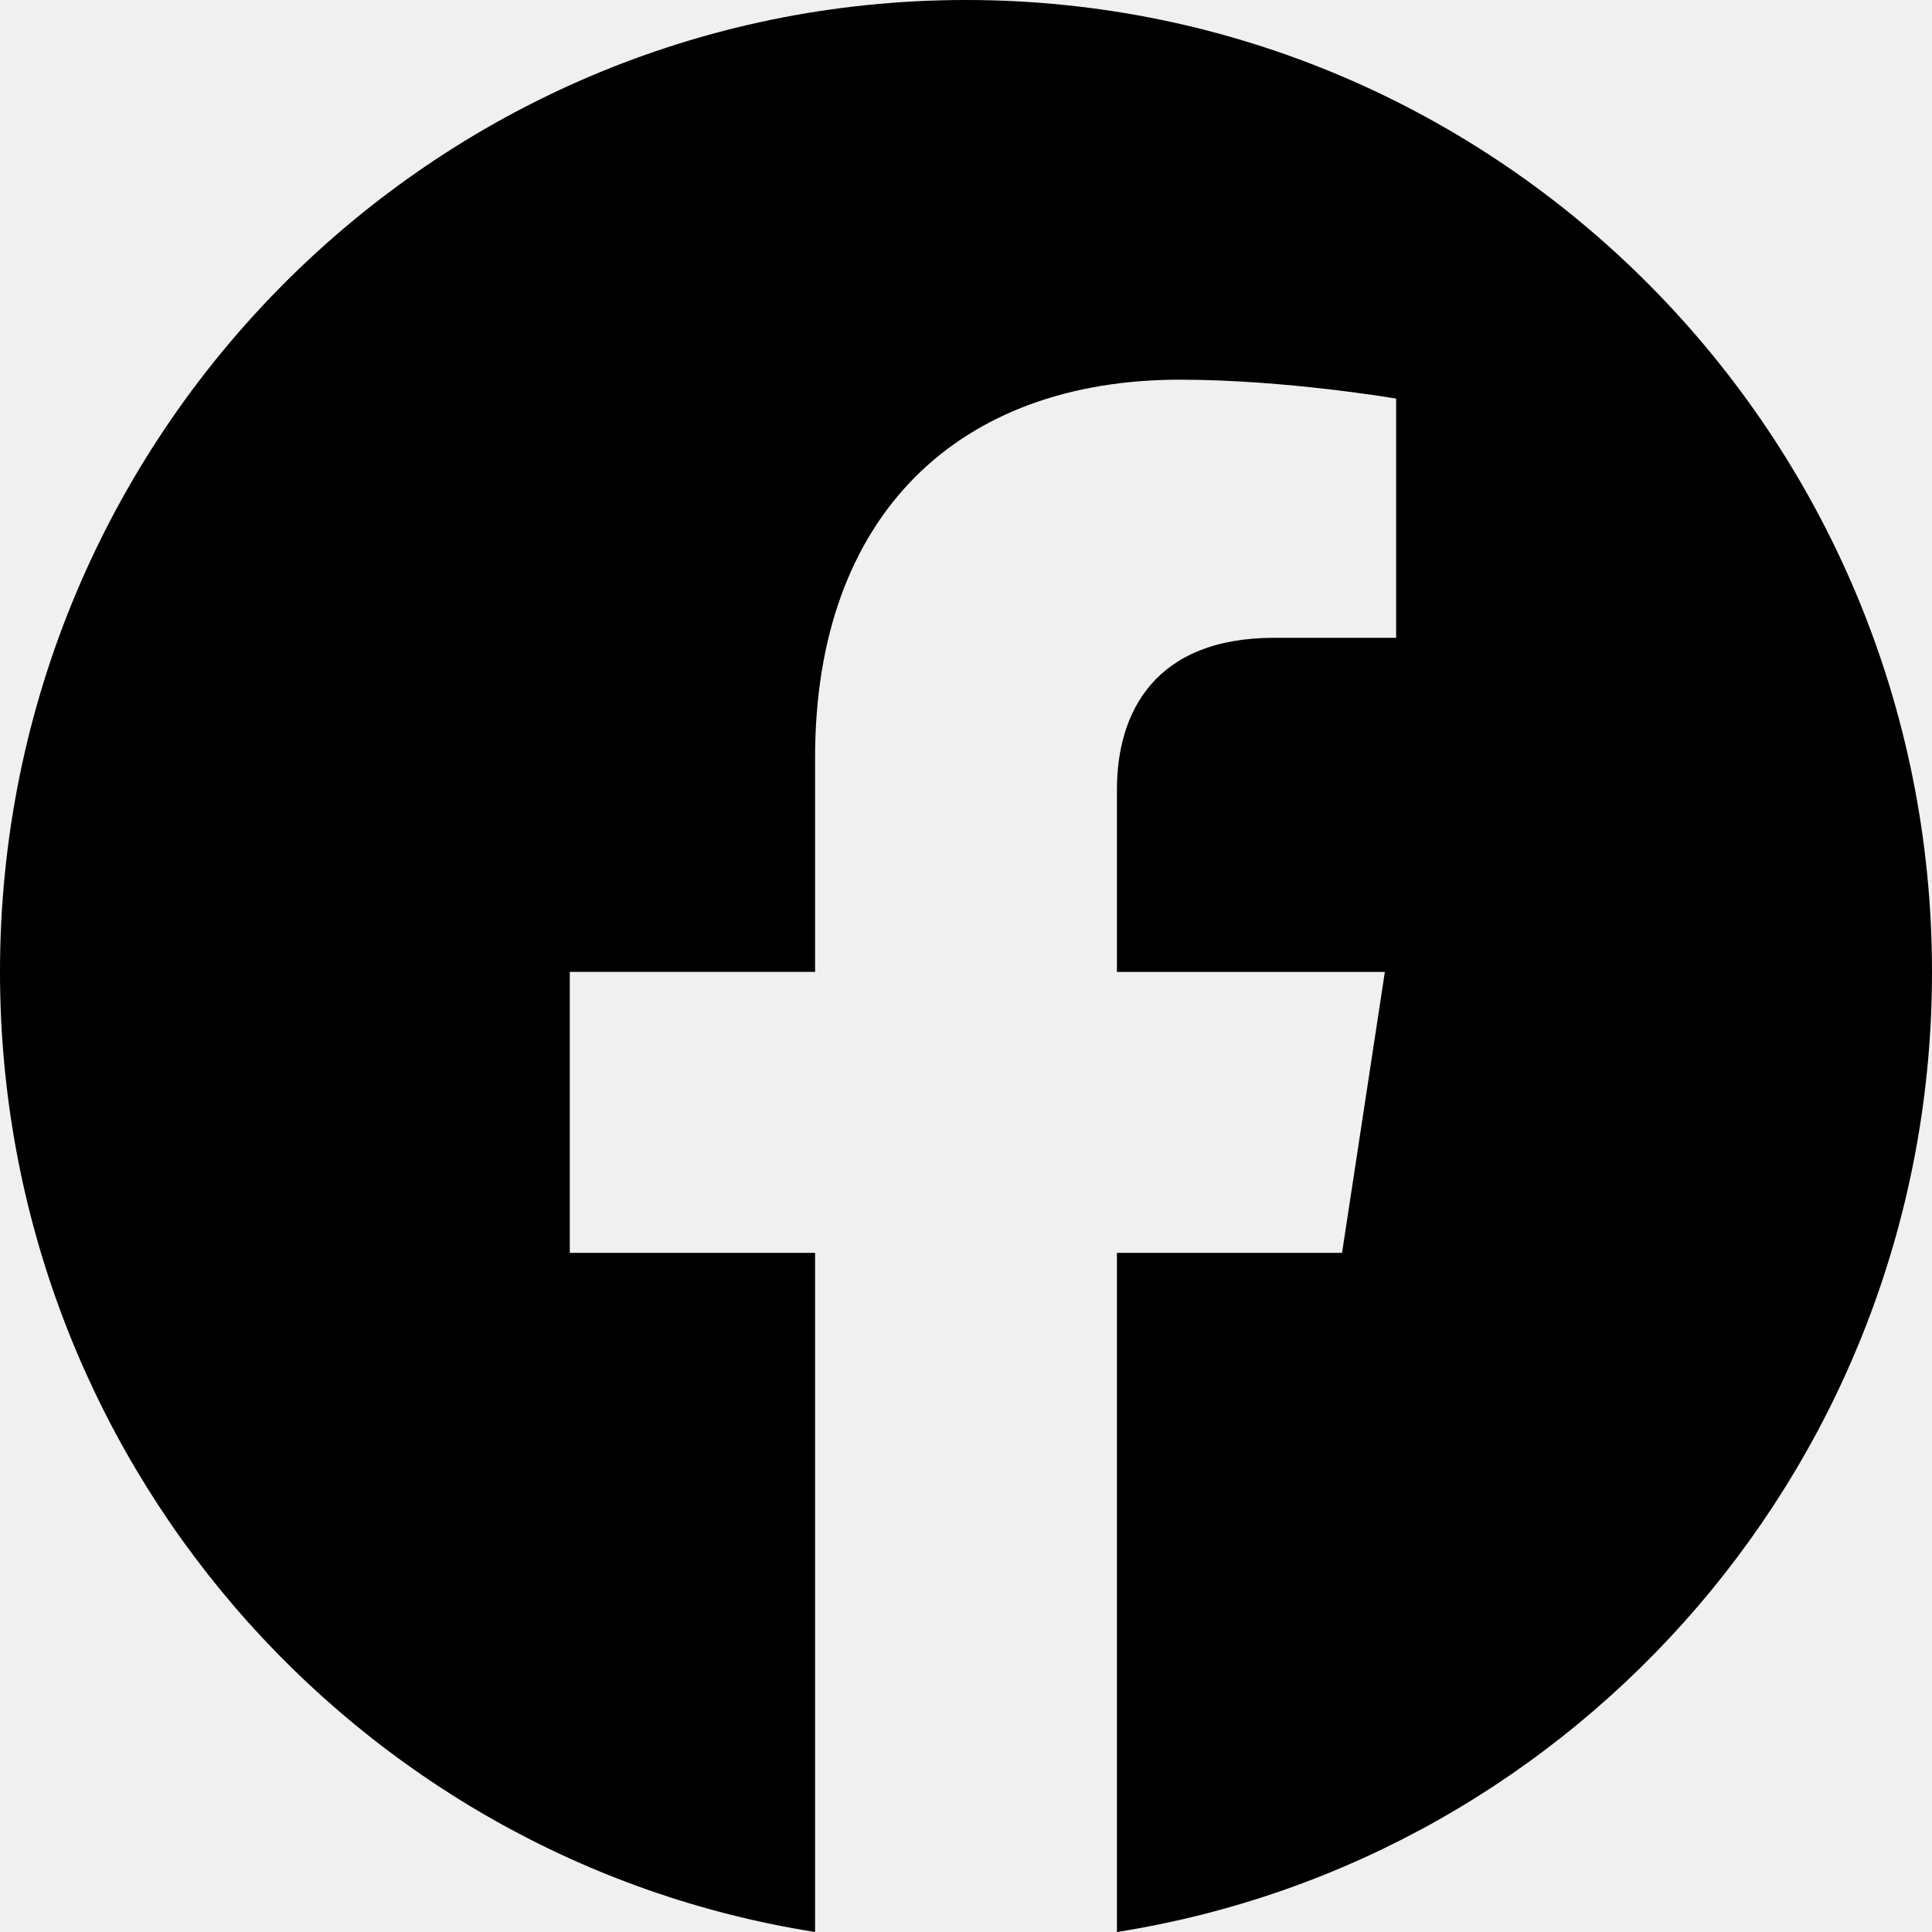
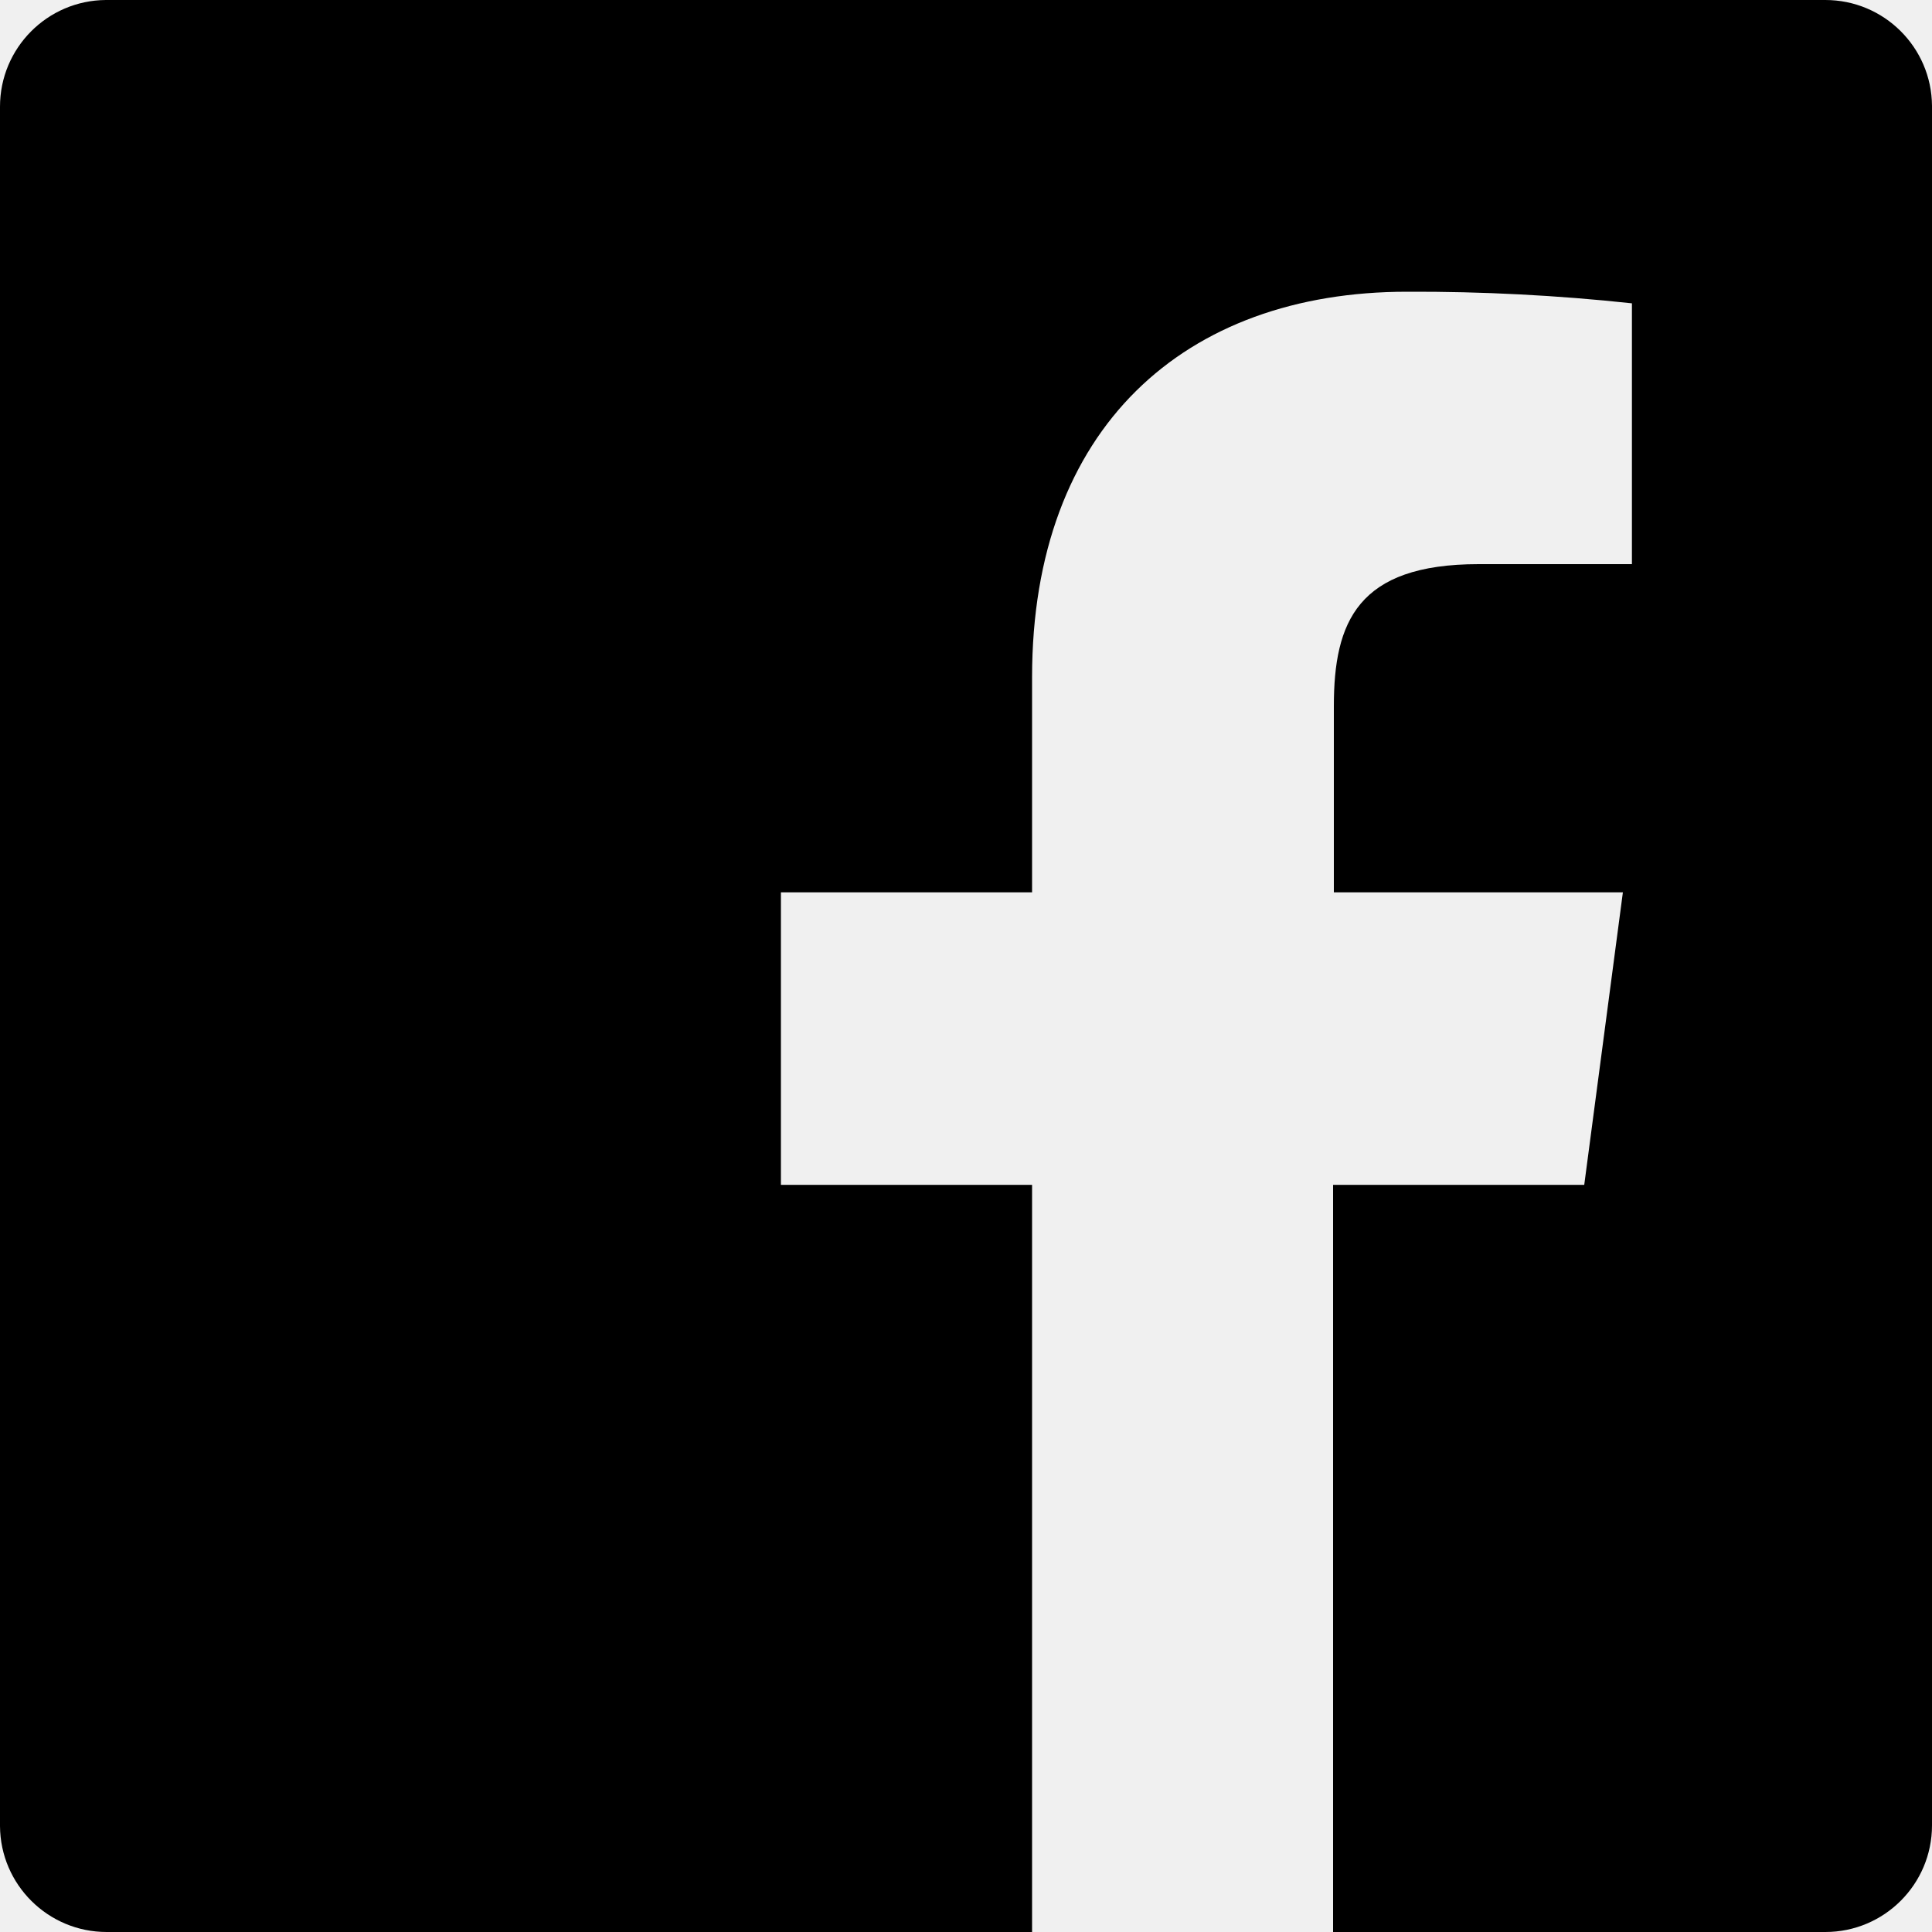
- <svg xmlns="http://www.w3.org/2000/svg" xmlns:xlink="http://www.w3.org/1999/xlink" viewBox="0 0 25 25">
-   <defs>
-     <path id="a" d="M0 0h25v25H0z" />
-   </defs>
-   <g fill="none" fill-rule="evenodd">
-     <mask id="b" fill="#fff">
-       <use xlink:href="#a" />
-     </mask>
-     <path d="M25 12.576C25 5.631 19.404 0 12.5 0S0 5.63 0 12.576C0 18.854 4.571 24.056 10.547 25v-8.788H7.373v-3.636h3.174v-2.77c0-3.152 1.866-4.893 4.721-4.893 1.368 0 2.798.245 2.798.245v3.095H16.49c-1.553 0-2.037.97-2.037 1.964v2.36h3.467l-.554 3.635h-2.913V25C20.43 24.057 25 18.854 25 12.576" fill="currentColor" mask="url(#b)" />
+ <svg xmlns="http://www.w3.org/2000/svg" width="25px" height="25px" viewBox="0 0 25 25" version="1.1">
+   <g id="News-Listing-+-Detail--✔" stroke="none" stroke-width="1" fill="" fill-rule="evenodd">
+     <g id="News-Detail----Simple" transform="translate(-1113, -587)" fill="">
+       <g id="News-Metadata" transform="translate(0, 560)">
+         <g id="Facebook-Icon" transform="translate(1113, 27)">
+           <path d="M23.62,0 L1.37,0 C0.612,0.005 0,0.622 0,1.38 L0,23.63 C0.005,24.388 0.622,25 1.38,25 L13.355,25 L13.355,15.332 L10.105,15.332 L10.105,11.547 L13.355,11.547 L13.355,8.762 C13.355,5.535 15.328,3.775 18.207,3.775 C19.18,3.771 20.151,3.821 21.117,3.925 L21.117,7.3 L19.133,7.3 C17.565,7.3 17.26,8.05 17.26,9.137 L17.26,11.547 L21,11.547 L20.5,15.332 L17.25,15.332 L17.25,25 L23.62,25 C24.382,25 25,24.382 25,23.62 L25,1.37 C24.995,0.612 24.378,0 23.62,0 L23.62,0 Z" id="Background" />
+         </g>
+       </g>
+     </g>
  </g>
</svg>
